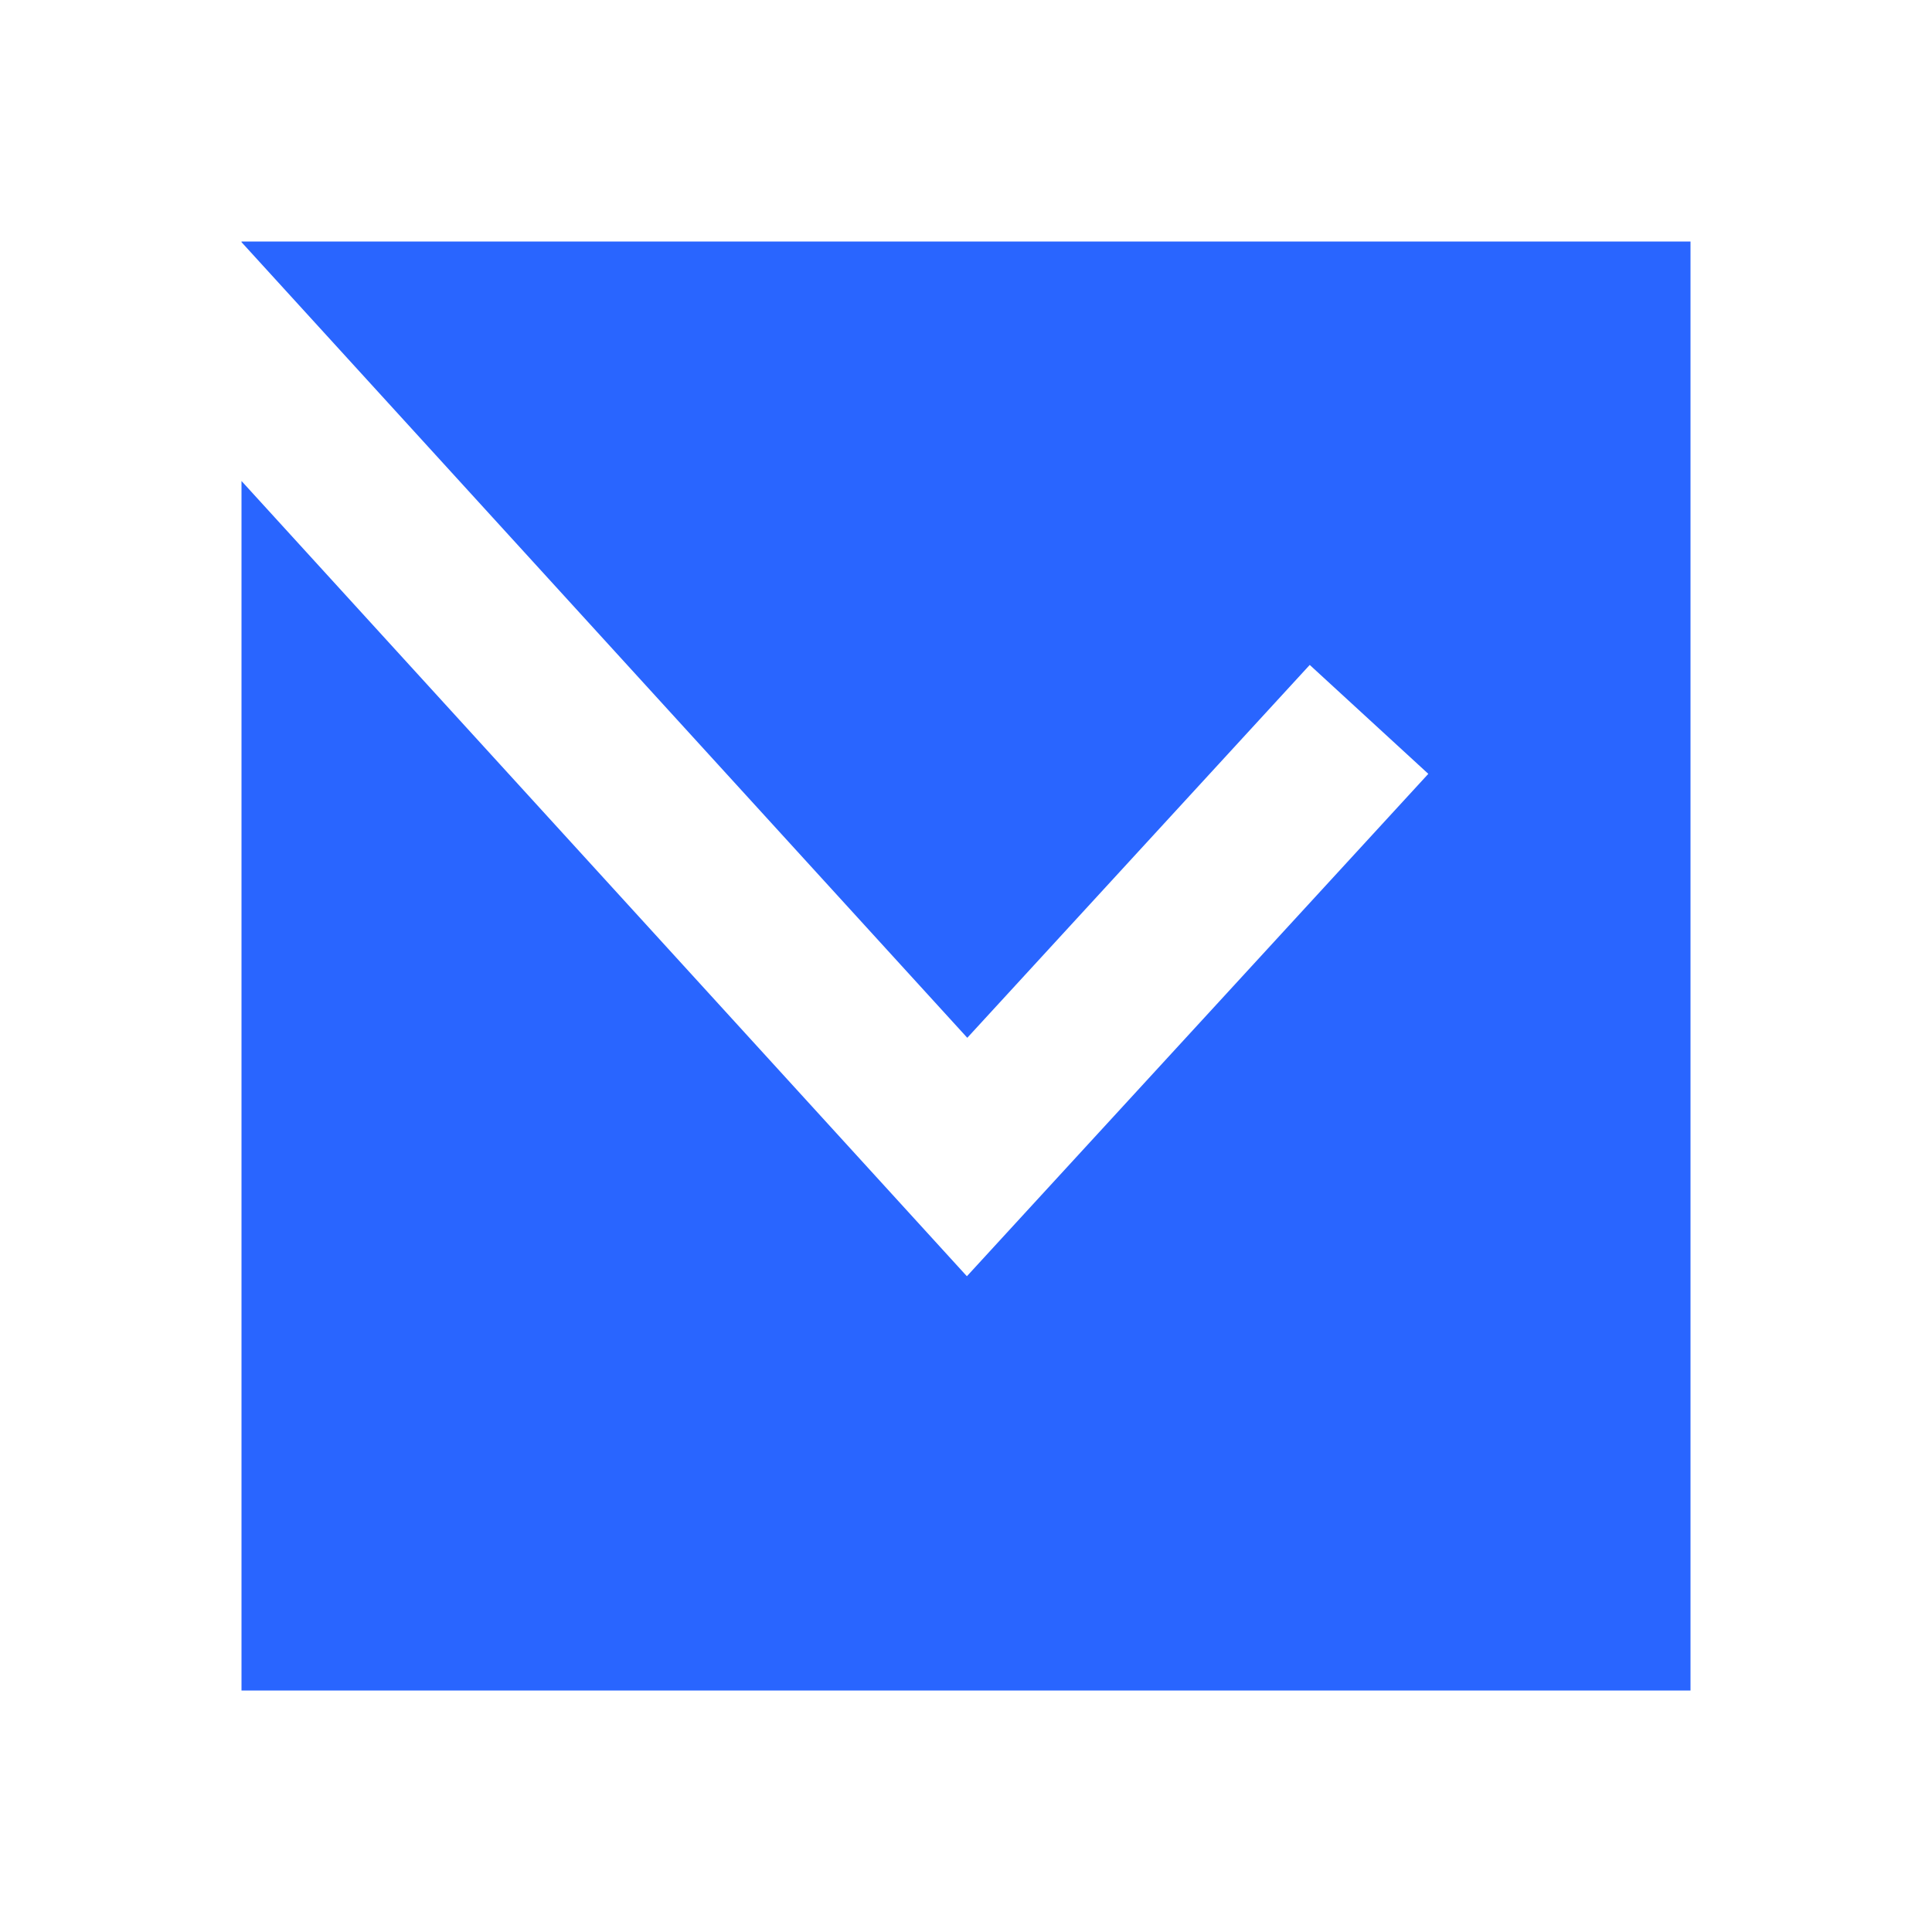
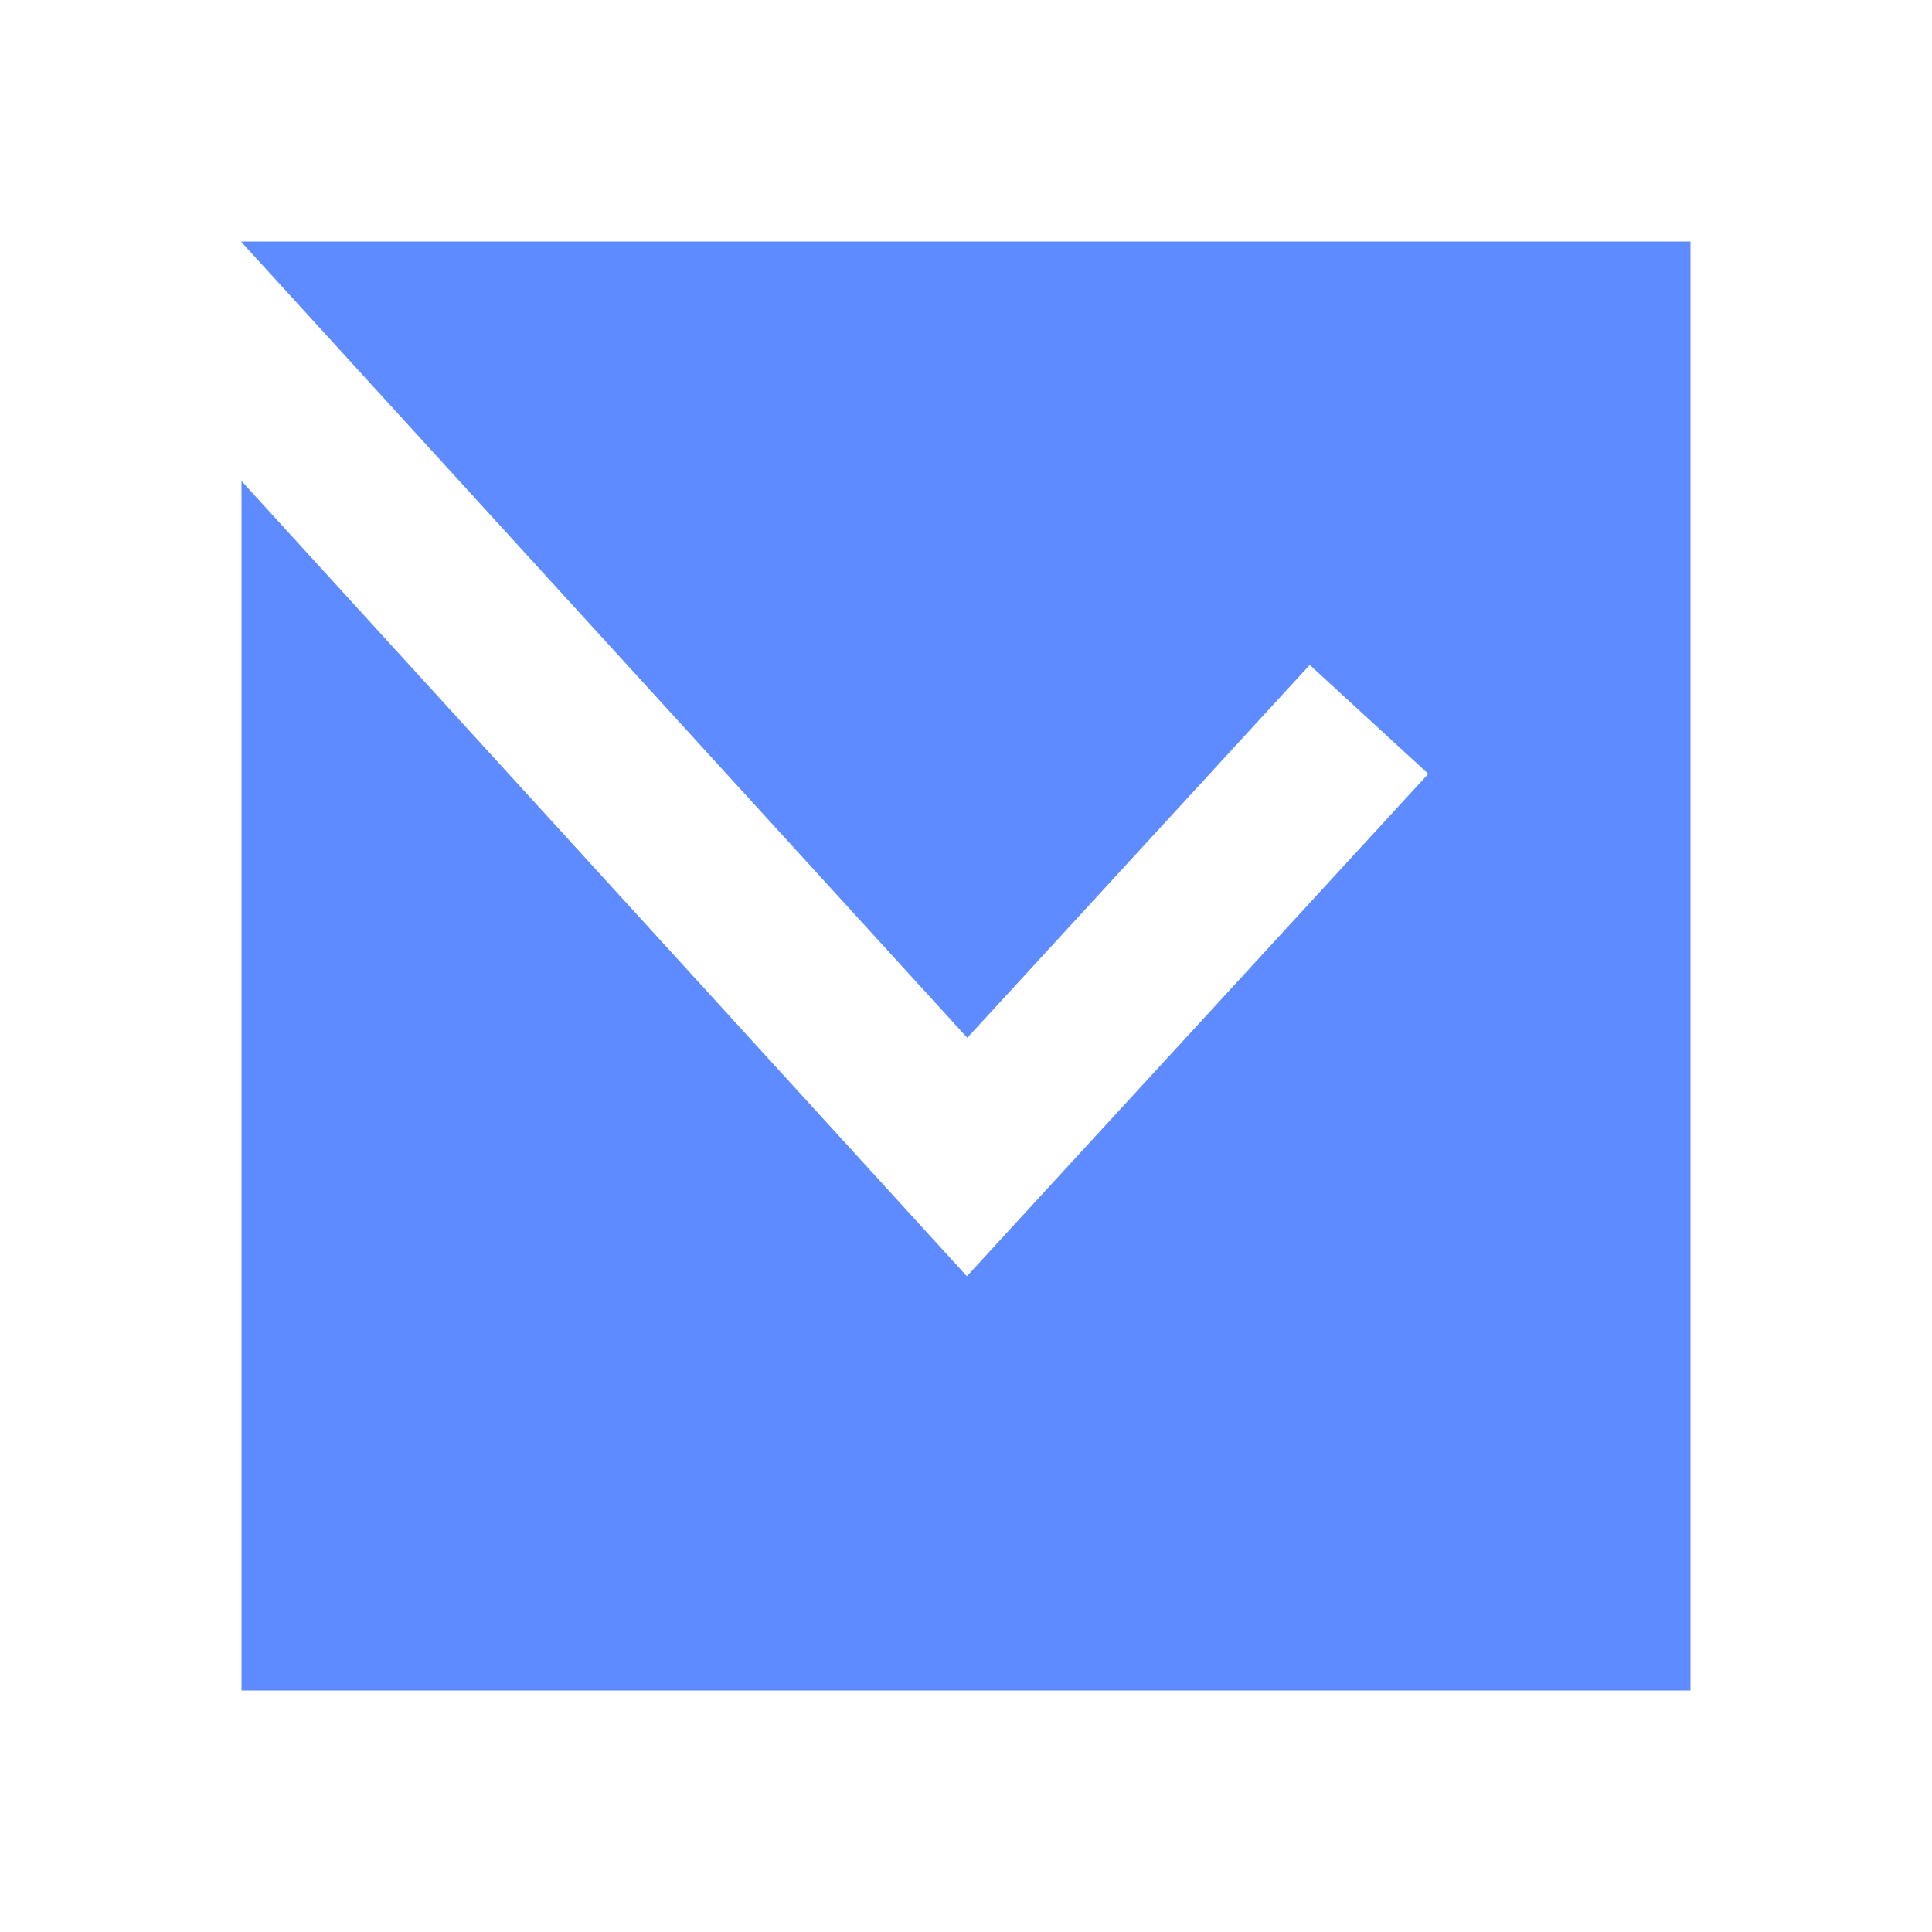
<svg xmlns="http://www.w3.org/2000/svg" width="24" height="24" fill="none" viewBox="0 0 24 24">
-   <path fill="#2965FF" fill-rule="evenodd" d="m17.743 9.613-4.993 5.436-.739.805-.736-.807L3 5.975V21h18V3H3v.008l9.016 9.884L16.27 8.26l1.473 1.353Z" clip-rule="evenodd" />
+   <path fill="#5E8BFF" fill-rule="evenodd" d="m17.743 9.613-4.993 5.436-.739.805-.736-.807L3 5.975V21h18V3H3v.008l9.016 9.884L16.27 8.26l1.473 1.353Z" clip-rule="evenodd" />
</svg>
